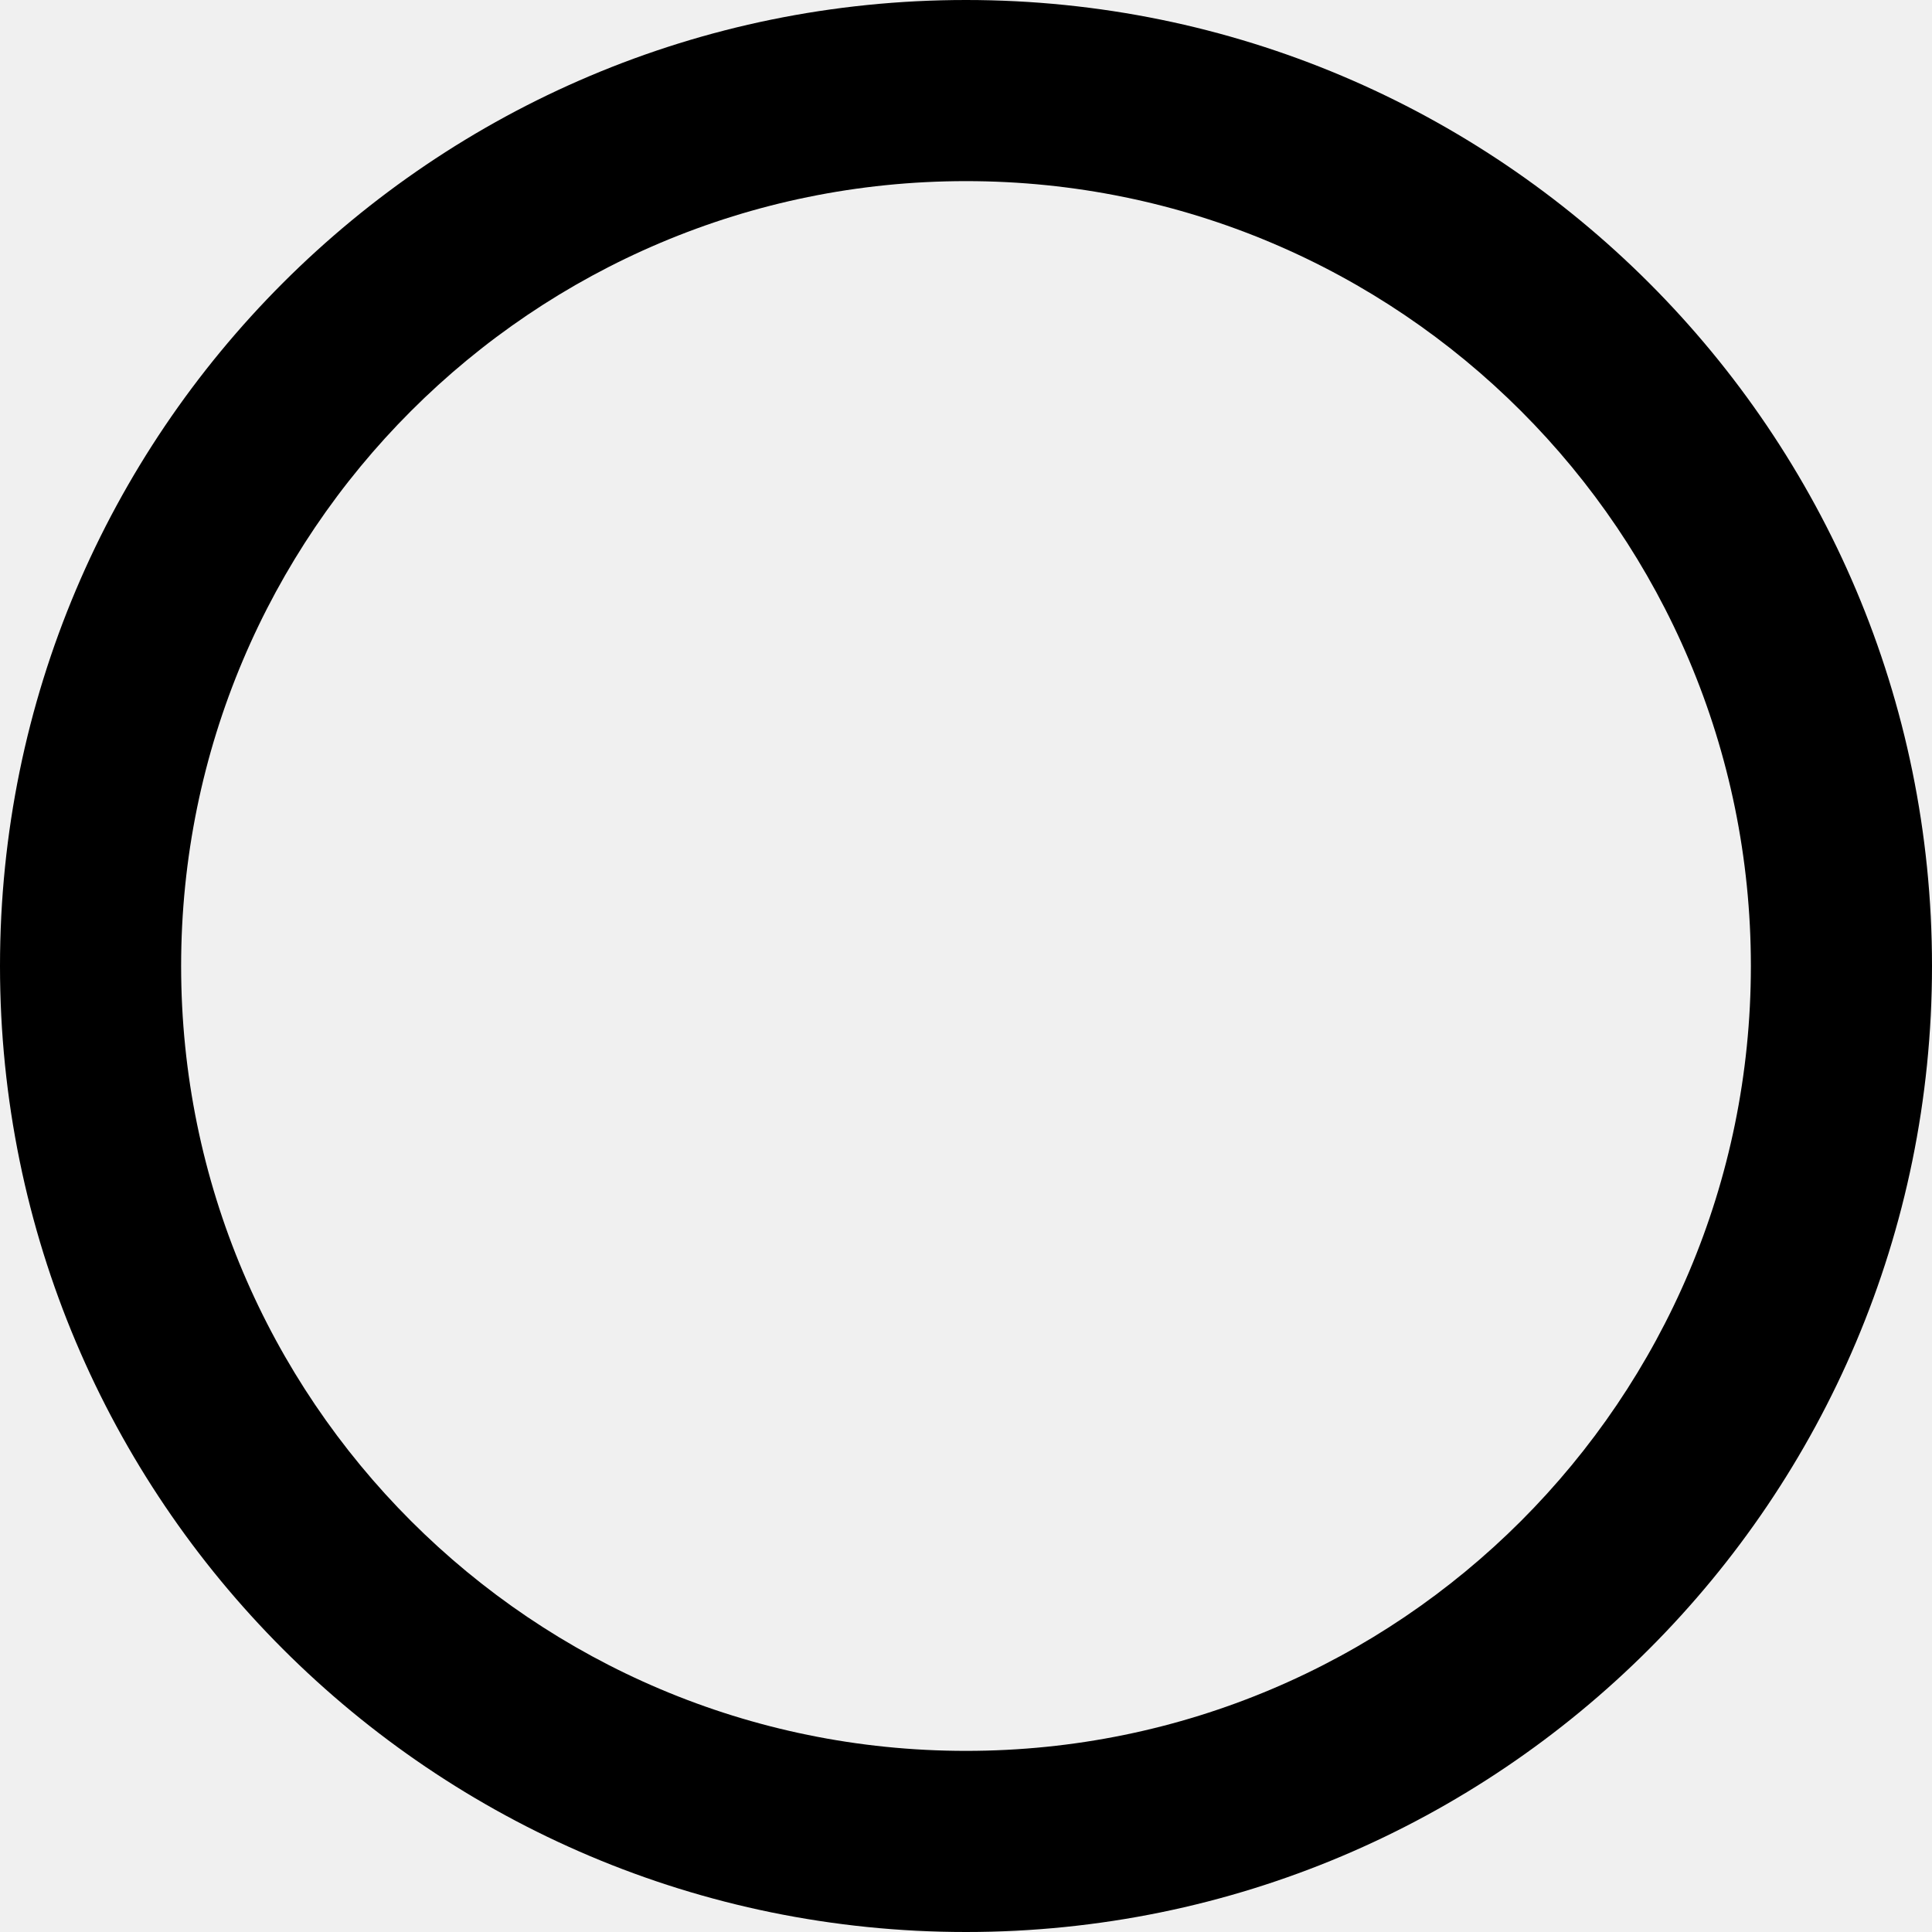
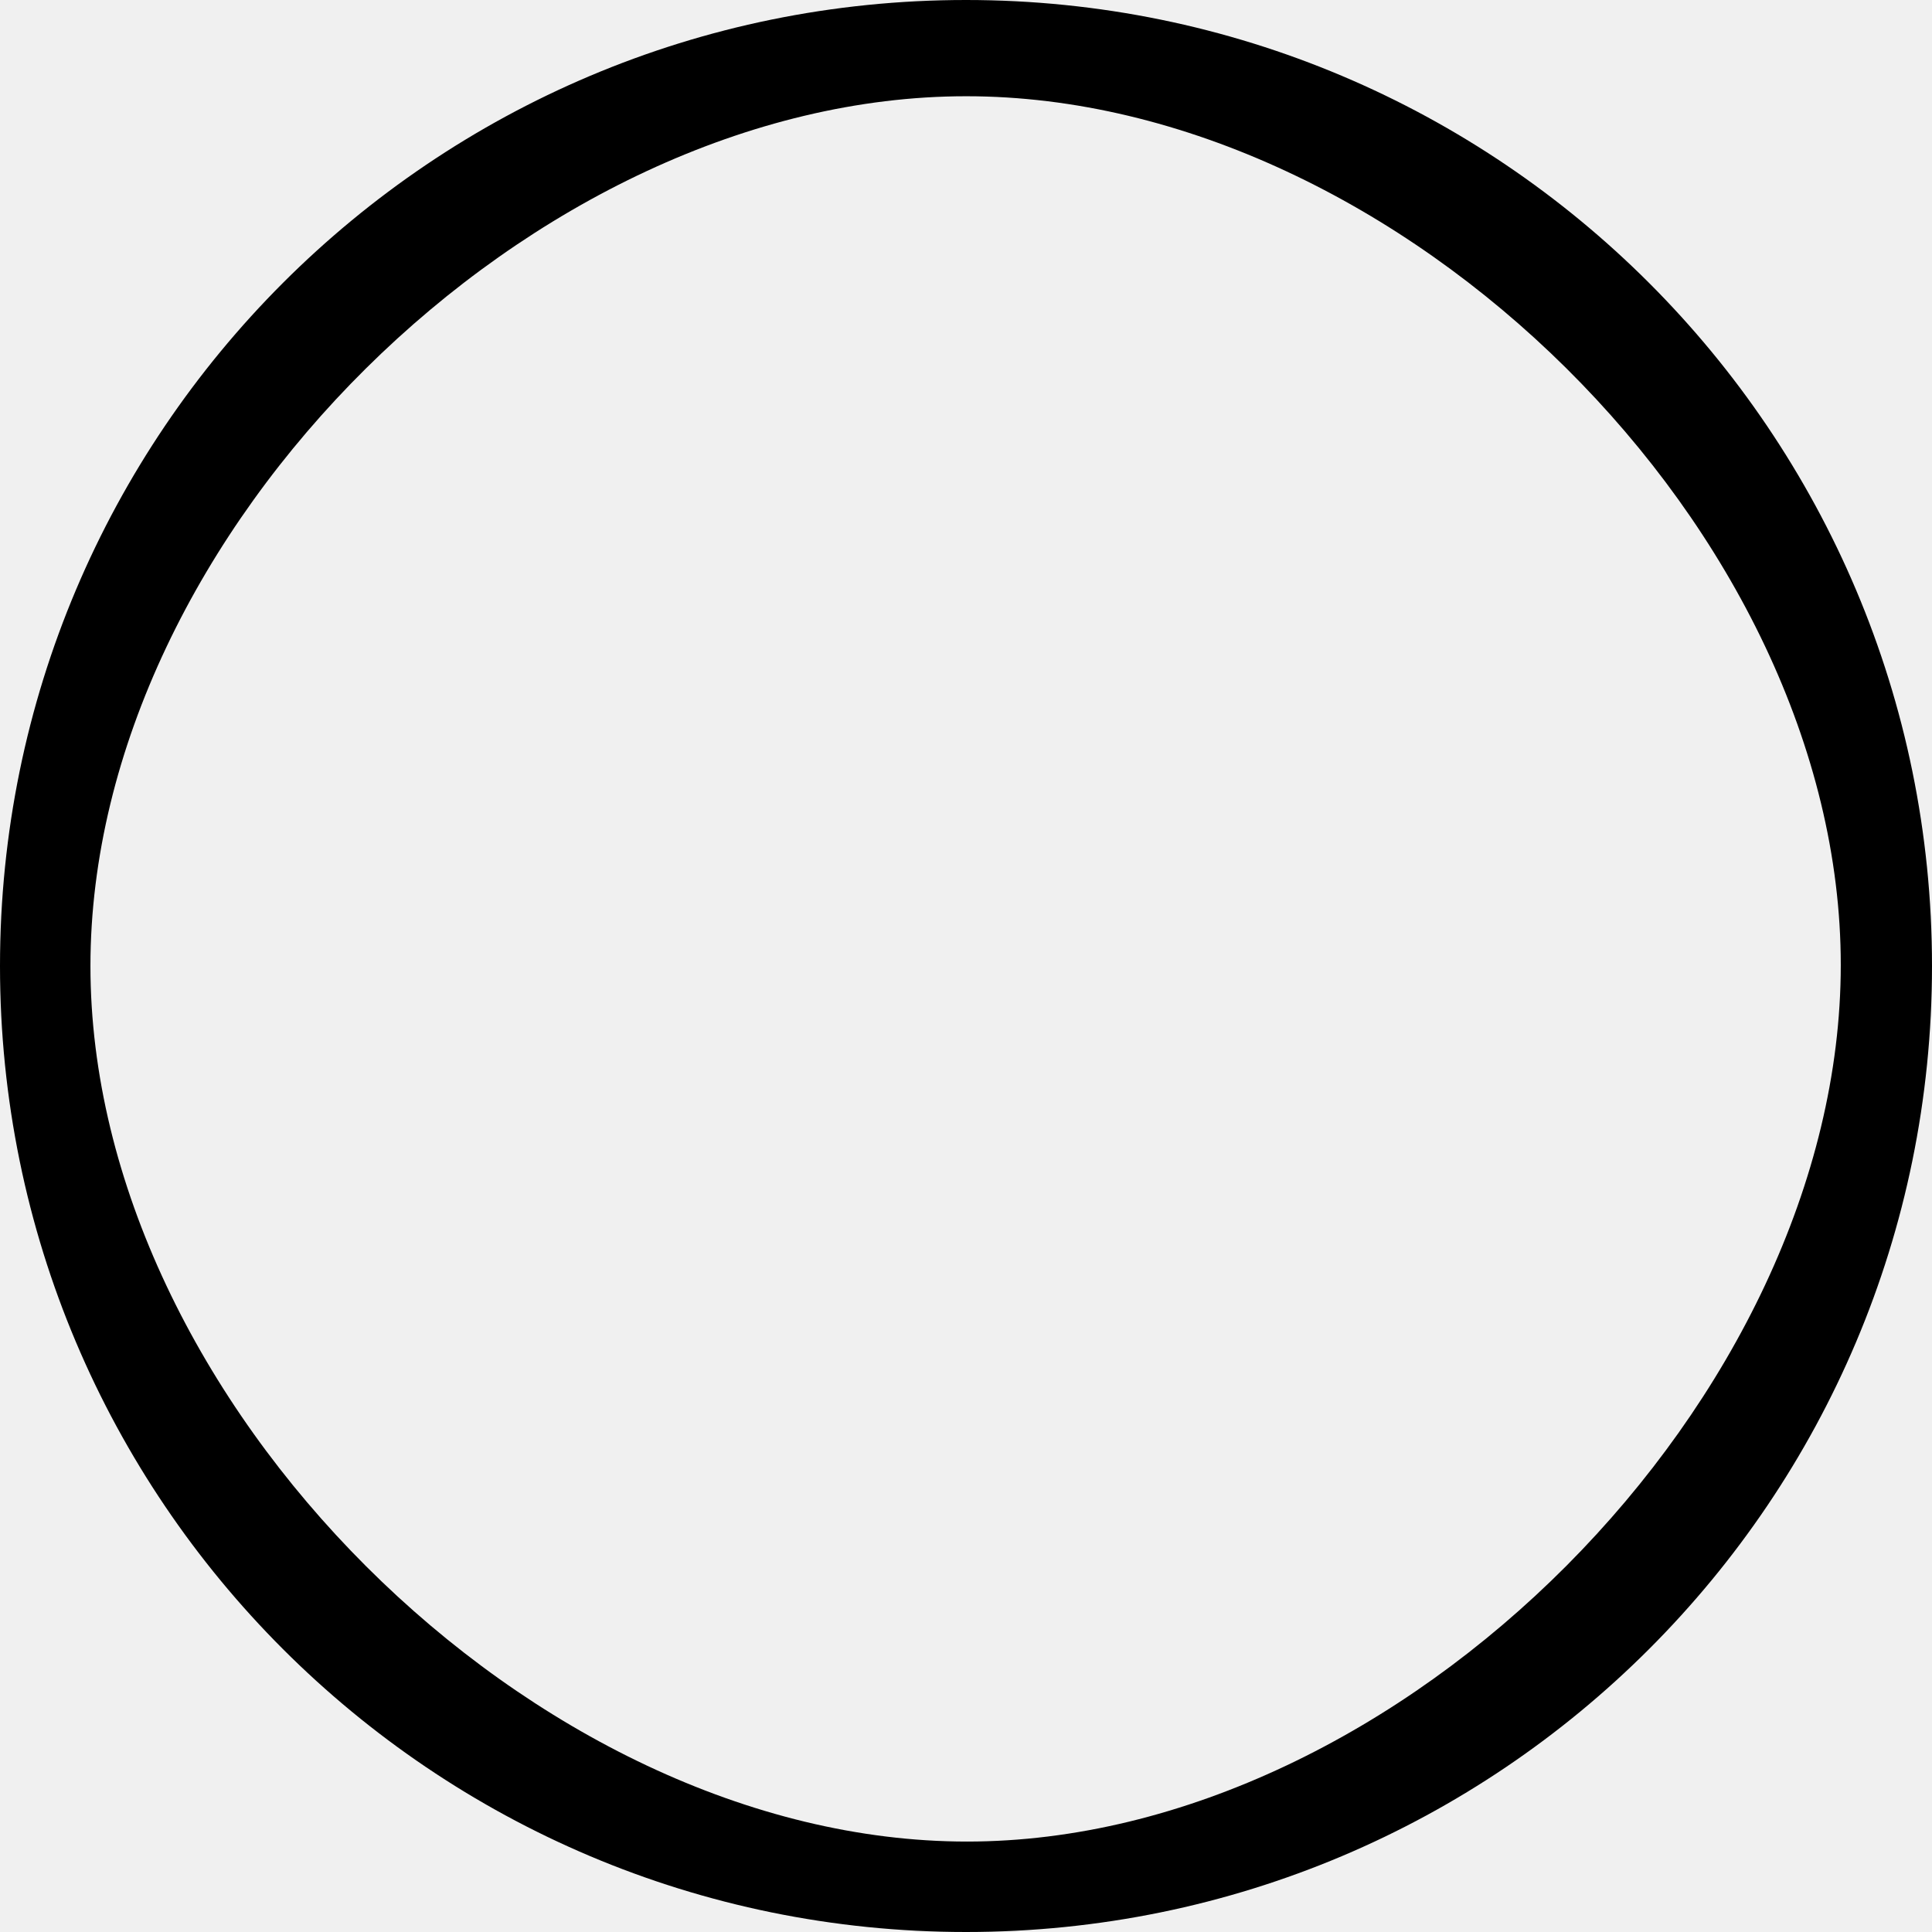
<svg xmlns="http://www.w3.org/2000/svg" version="1.1" width="32" height="32" viewBox="0 0 32 32" id="svg2">
  <defs id="defs134" />
  <g id="layer1" transform="translate(0,16)">
-     <path d="M 32,-2.173913e-7 C 32,-8.837 24.837,-16 16,-16 7.163,-16 6.5192062e-8,-8.837 6.5192062e-8,-2.173913e-7 6.5192062e-8,8.837 7.163,16 16,16 c 8.837,0 16,-7.163 16,-16 z m -29,0 C 3,-7.18 8.82,-13 16,-13 c 7.18,0 13,5.82 13,13 C 29,7.18 23.18,13 16,13 8.82,13 3,7.18 3,-2.173913e-7 z" id="path130" style="fill:#000000" />
+     <path d="M 32,-2.173913e-7 C 32,-8.837 24.837,-16 16,-16 7.163,-16 6.5192062e-8,-8.837 6.5192062e-8,-2.173913e-7 6.5192062e-8,8.837 7.163,16 16,16 c 8.837,0 16,-7.163 16,-16 z m -30.502,0 C 1.498,-7.18 8.825,-14.406 16.004,-14.406 c 7.18,0 14.485,7.208 14.485,14.388 0,7.18 -7.293,14.52 -14.473,14.52 C 8.837,14.502 1.498,7.18 1.498,-2.173913e-7 z" id="path130" style="fill:#000000;fill-opacity:1;stroke:#ffffff;stroke-width:0;stroke-miterlimit:4;stroke-opacity:1;stroke-dasharray:none;marker-start:none;marker-end:none" />
  </g>
</svg>
